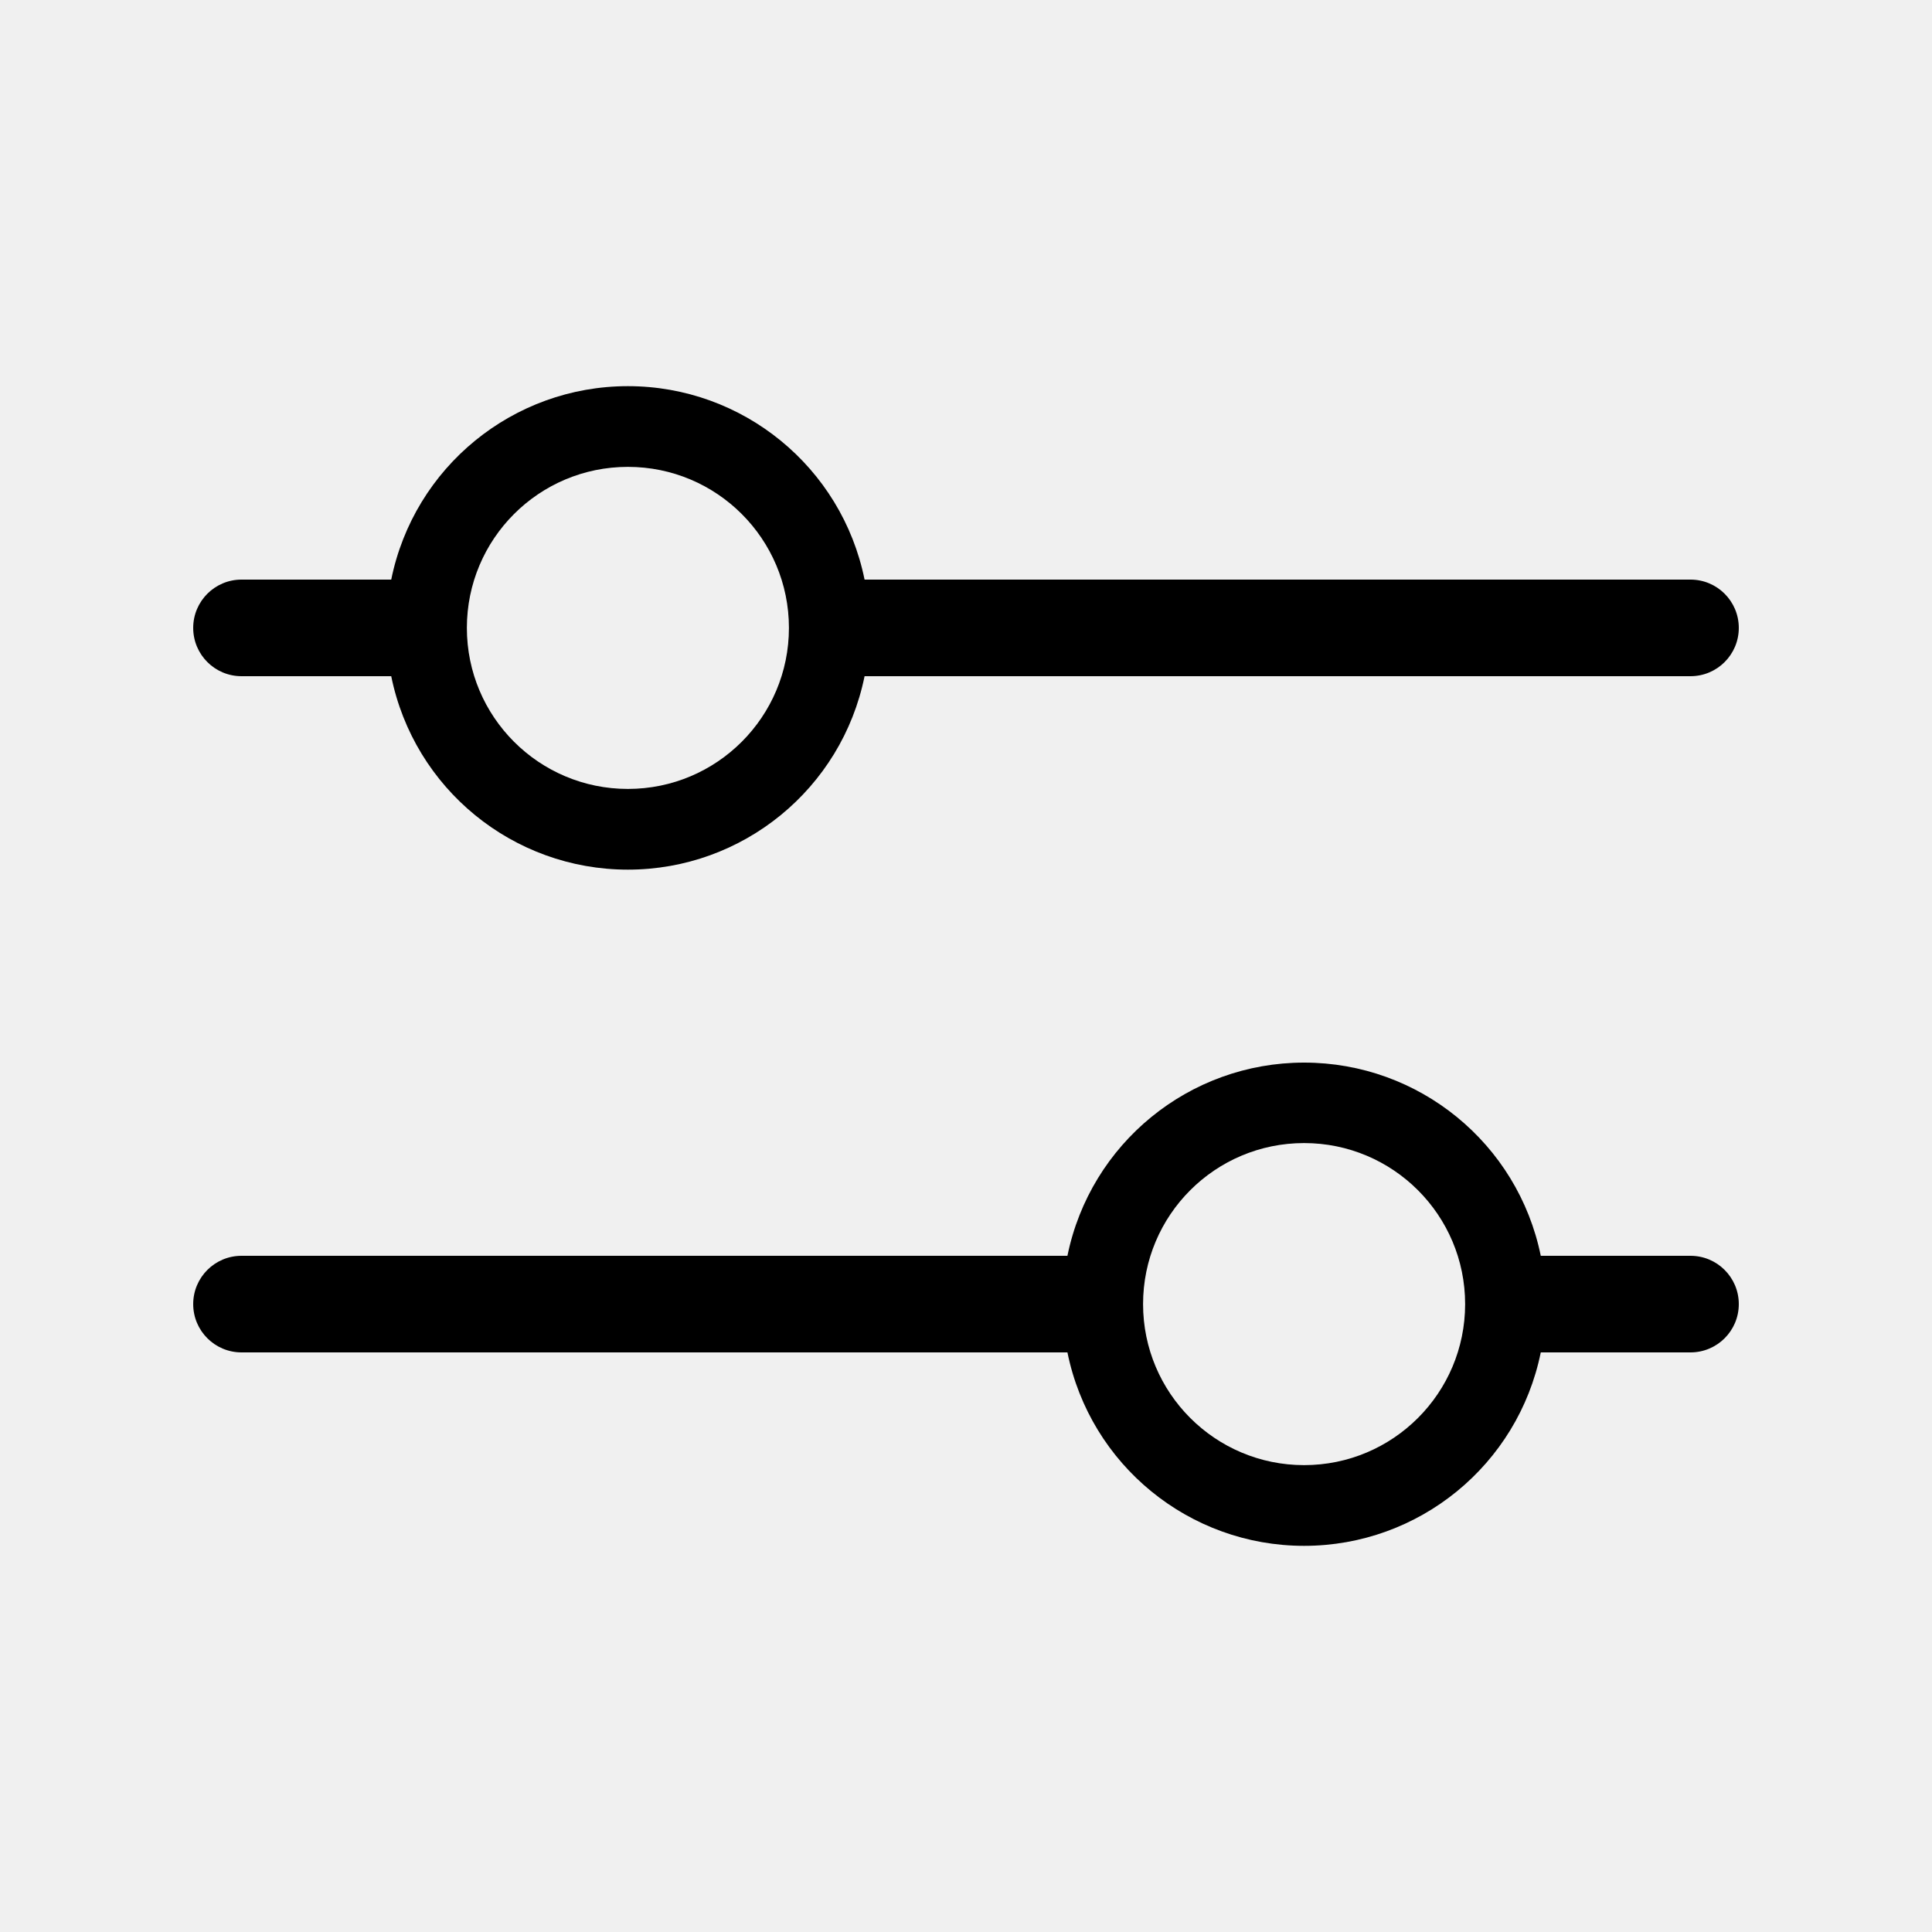
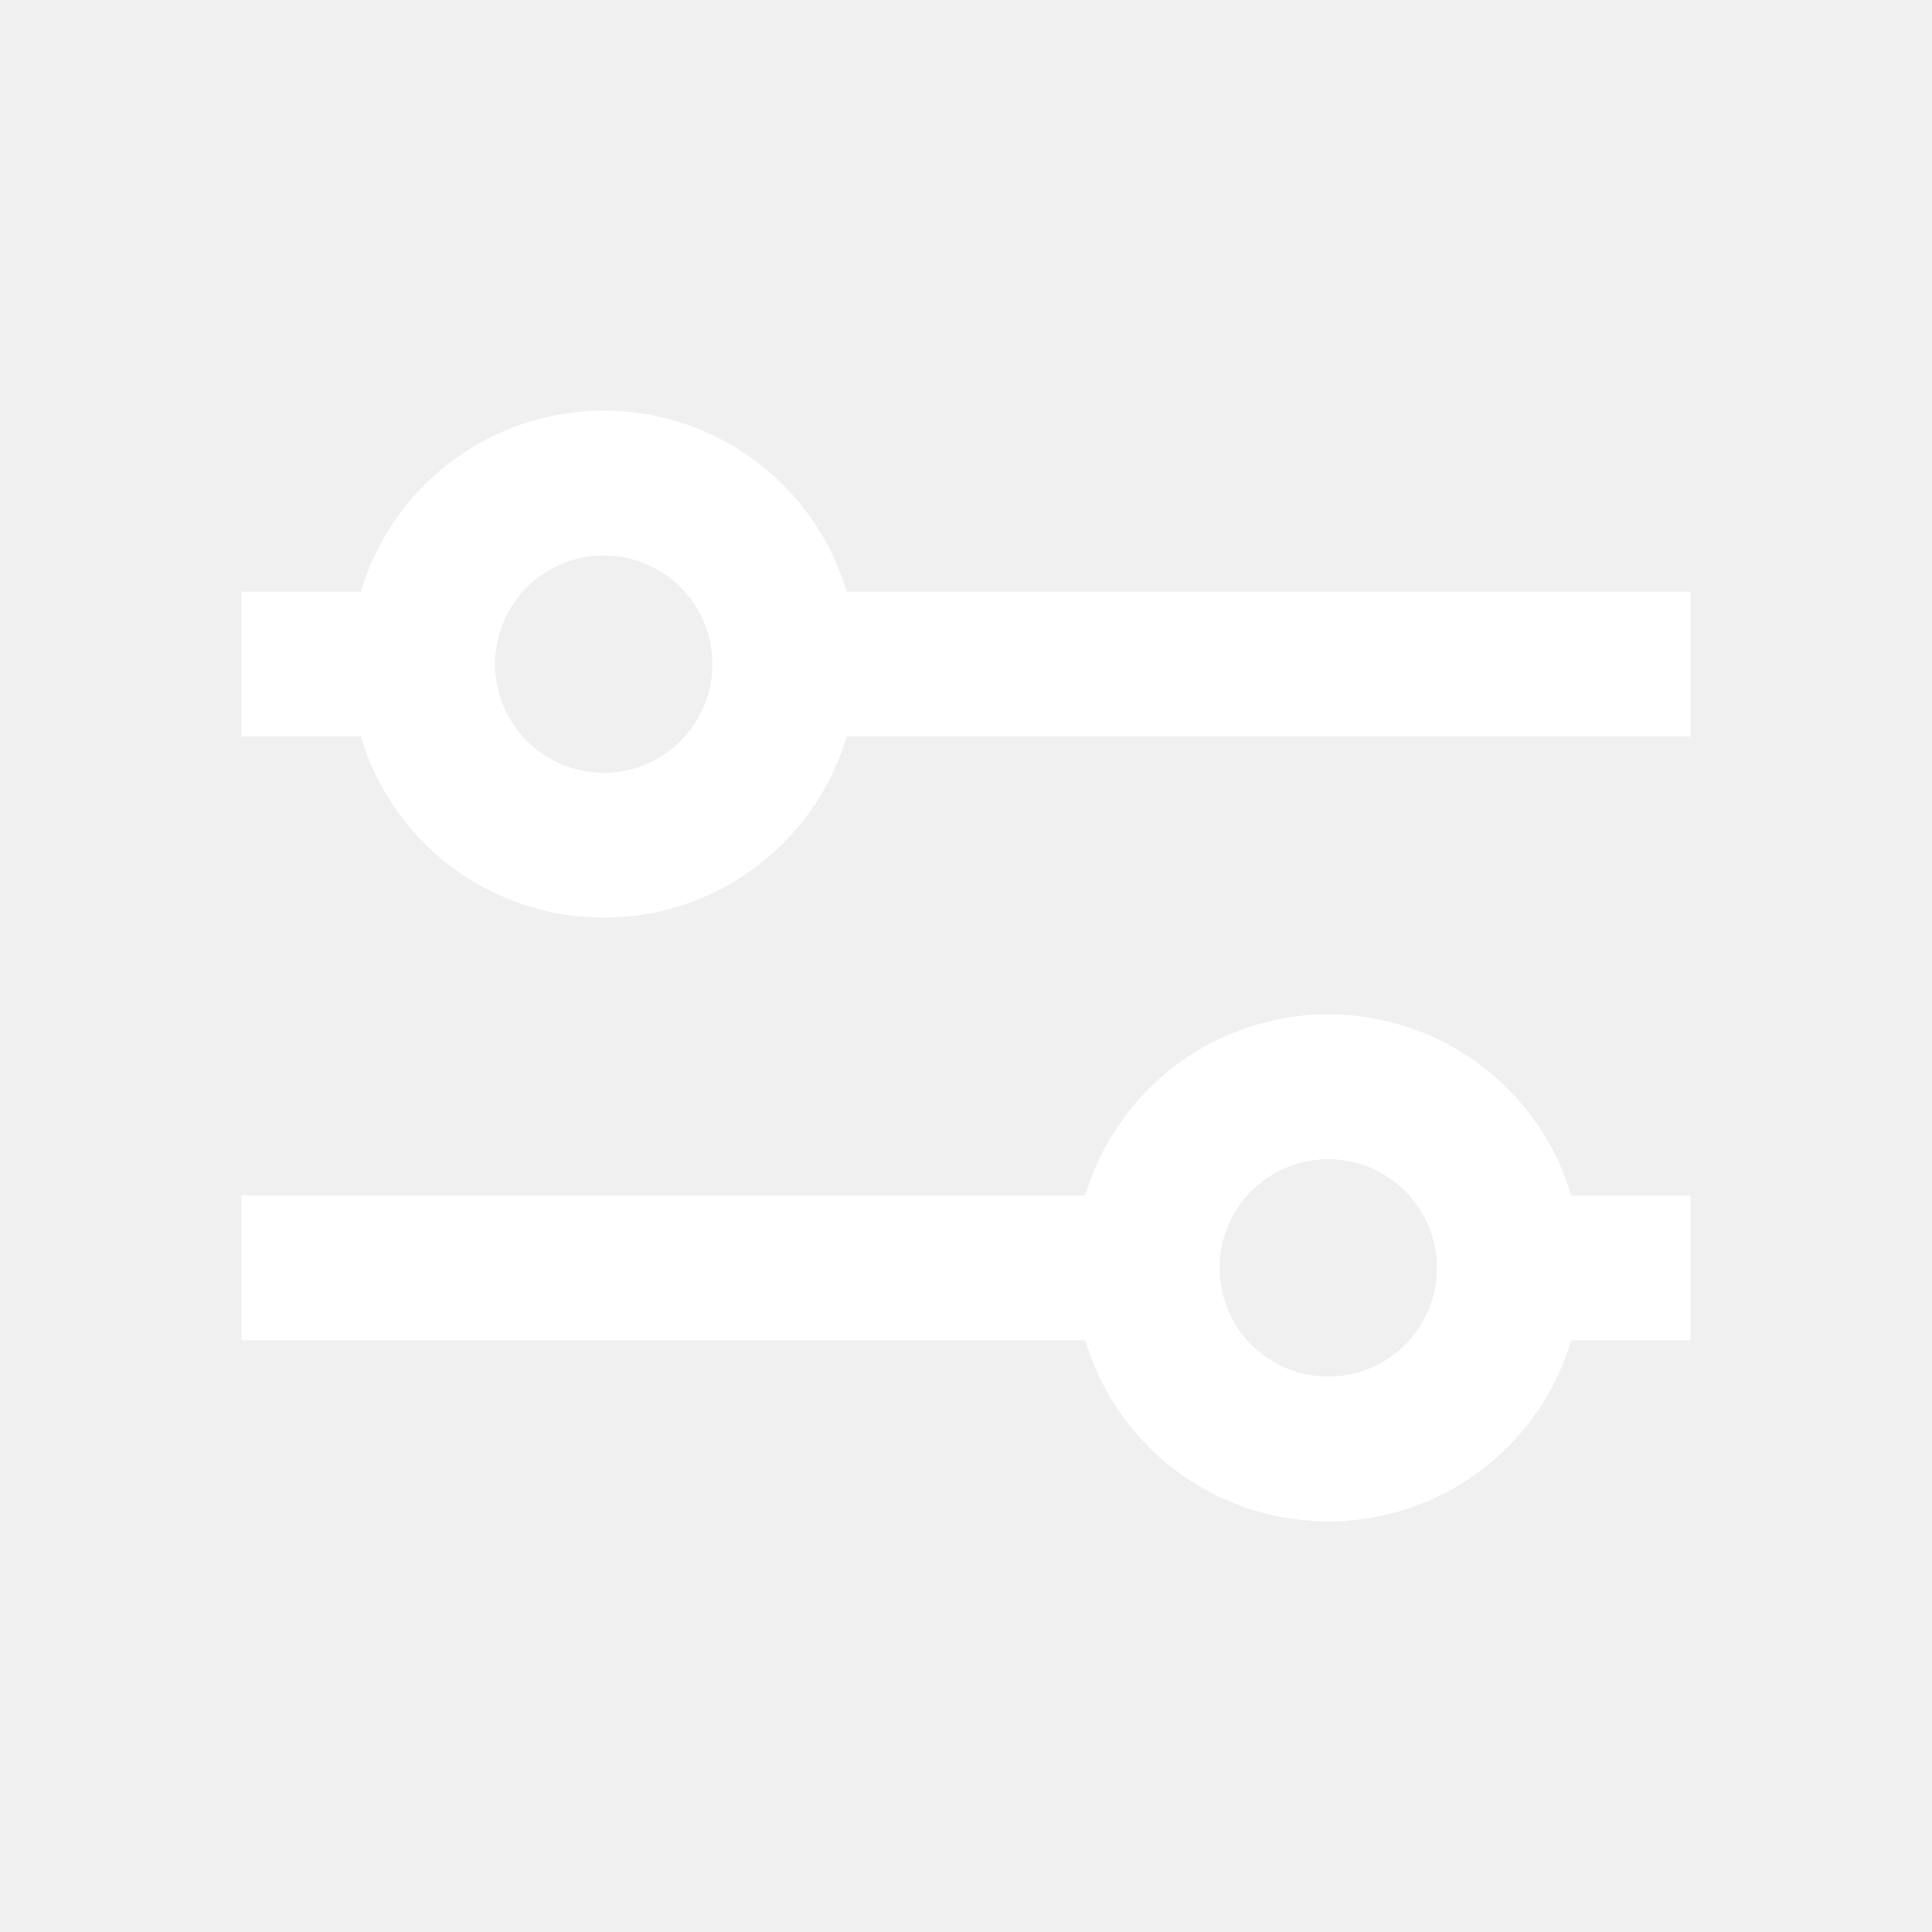
- <svg xmlns="http://www.w3.org/2000/svg" fill="none" class="icon icon-filter" viewBox="0 0 20 20">
-   <path fill="currentColor" fill-rule="evenodd" d="M4.833 6.5a1.667 1.667 0 1 1 3.334 0 1.667 1.667 0 0 1-3.334 0M4.05 7H2.5a.5.5 0 0 1 0-1h1.55a2.5 2.5 0 0 1 4.9 0h8.55a.5.5 0 0 1 0 1H8.95a2.5 2.5 0 0 1-4.9 0m11.117 6.5a1.667 1.667 0 1 0-3.334 0 1.667 1.667 0 0 0 3.334 0M13.5 11a2.5 2.5 0 0 1 2.45 2h1.55a.5.5 0 0 1 0 1h-1.55a2.5 2.5 0 0 1-4.9 0H2.5a.5.5 0 0 1 0-1h8.55a2.5 2.5 0 0 1 2.45-2" />
+ <svg xmlns="http://www.w3.org/2000/svg" width="20" height="20" viewBox="0 0 20 20" fill="none">
+   <path d="M17.5 6.875H8.333M3.958 6.875H2.5" stroke="white" stroke-width="1.5" />
+   <path d="M6.25 5C6.004 5 5.76 5.048 5.532 5.143C5.305 5.237 5.098 5.375 4.924 5.549C4.75 5.723 4.612 5.93 4.518 6.157C4.423 6.385 4.375 6.629 4.375 6.875C4.375 7.121 4.423 7.365 4.518 7.593C4.612 7.82 4.75 8.027 4.924 8.201C5.098 8.375 5.305 8.513 5.532 8.607C5.76 8.701 6.004 8.75 6.25 8.75C6.747 8.75 7.224 8.552 7.576 8.201C7.927 7.849 8.125 7.372 8.125 6.875C8.125 6.378 7.927 5.901 7.576 5.549C7.224 5.198 6.747 5 6.25 5Z" stroke="white" stroke-width="1.5" />
+   <path d="M2.5 13.125H11.458M15.625 13.125H17.5" stroke="white" stroke-width="1.5" />
+   <path d="M13.75 11.25C13.253 11.25 12.776 11.447 12.424 11.799C12.072 12.151 11.875 12.628 11.875 13.125C11.875 13.622 12.072 14.099 12.424 14.451C12.776 14.803 13.253 15 13.75 15C14.247 15 14.724 14.803 15.076 14.451C15.428 14.099 15.625 13.622 15.625 13.125C15.625 12.628 15.428 12.151 15.076 11.799C14.724 11.447 14.247 11.25 13.75 11.25Z" stroke="white" stroke-width="1.5" />
</svg>
